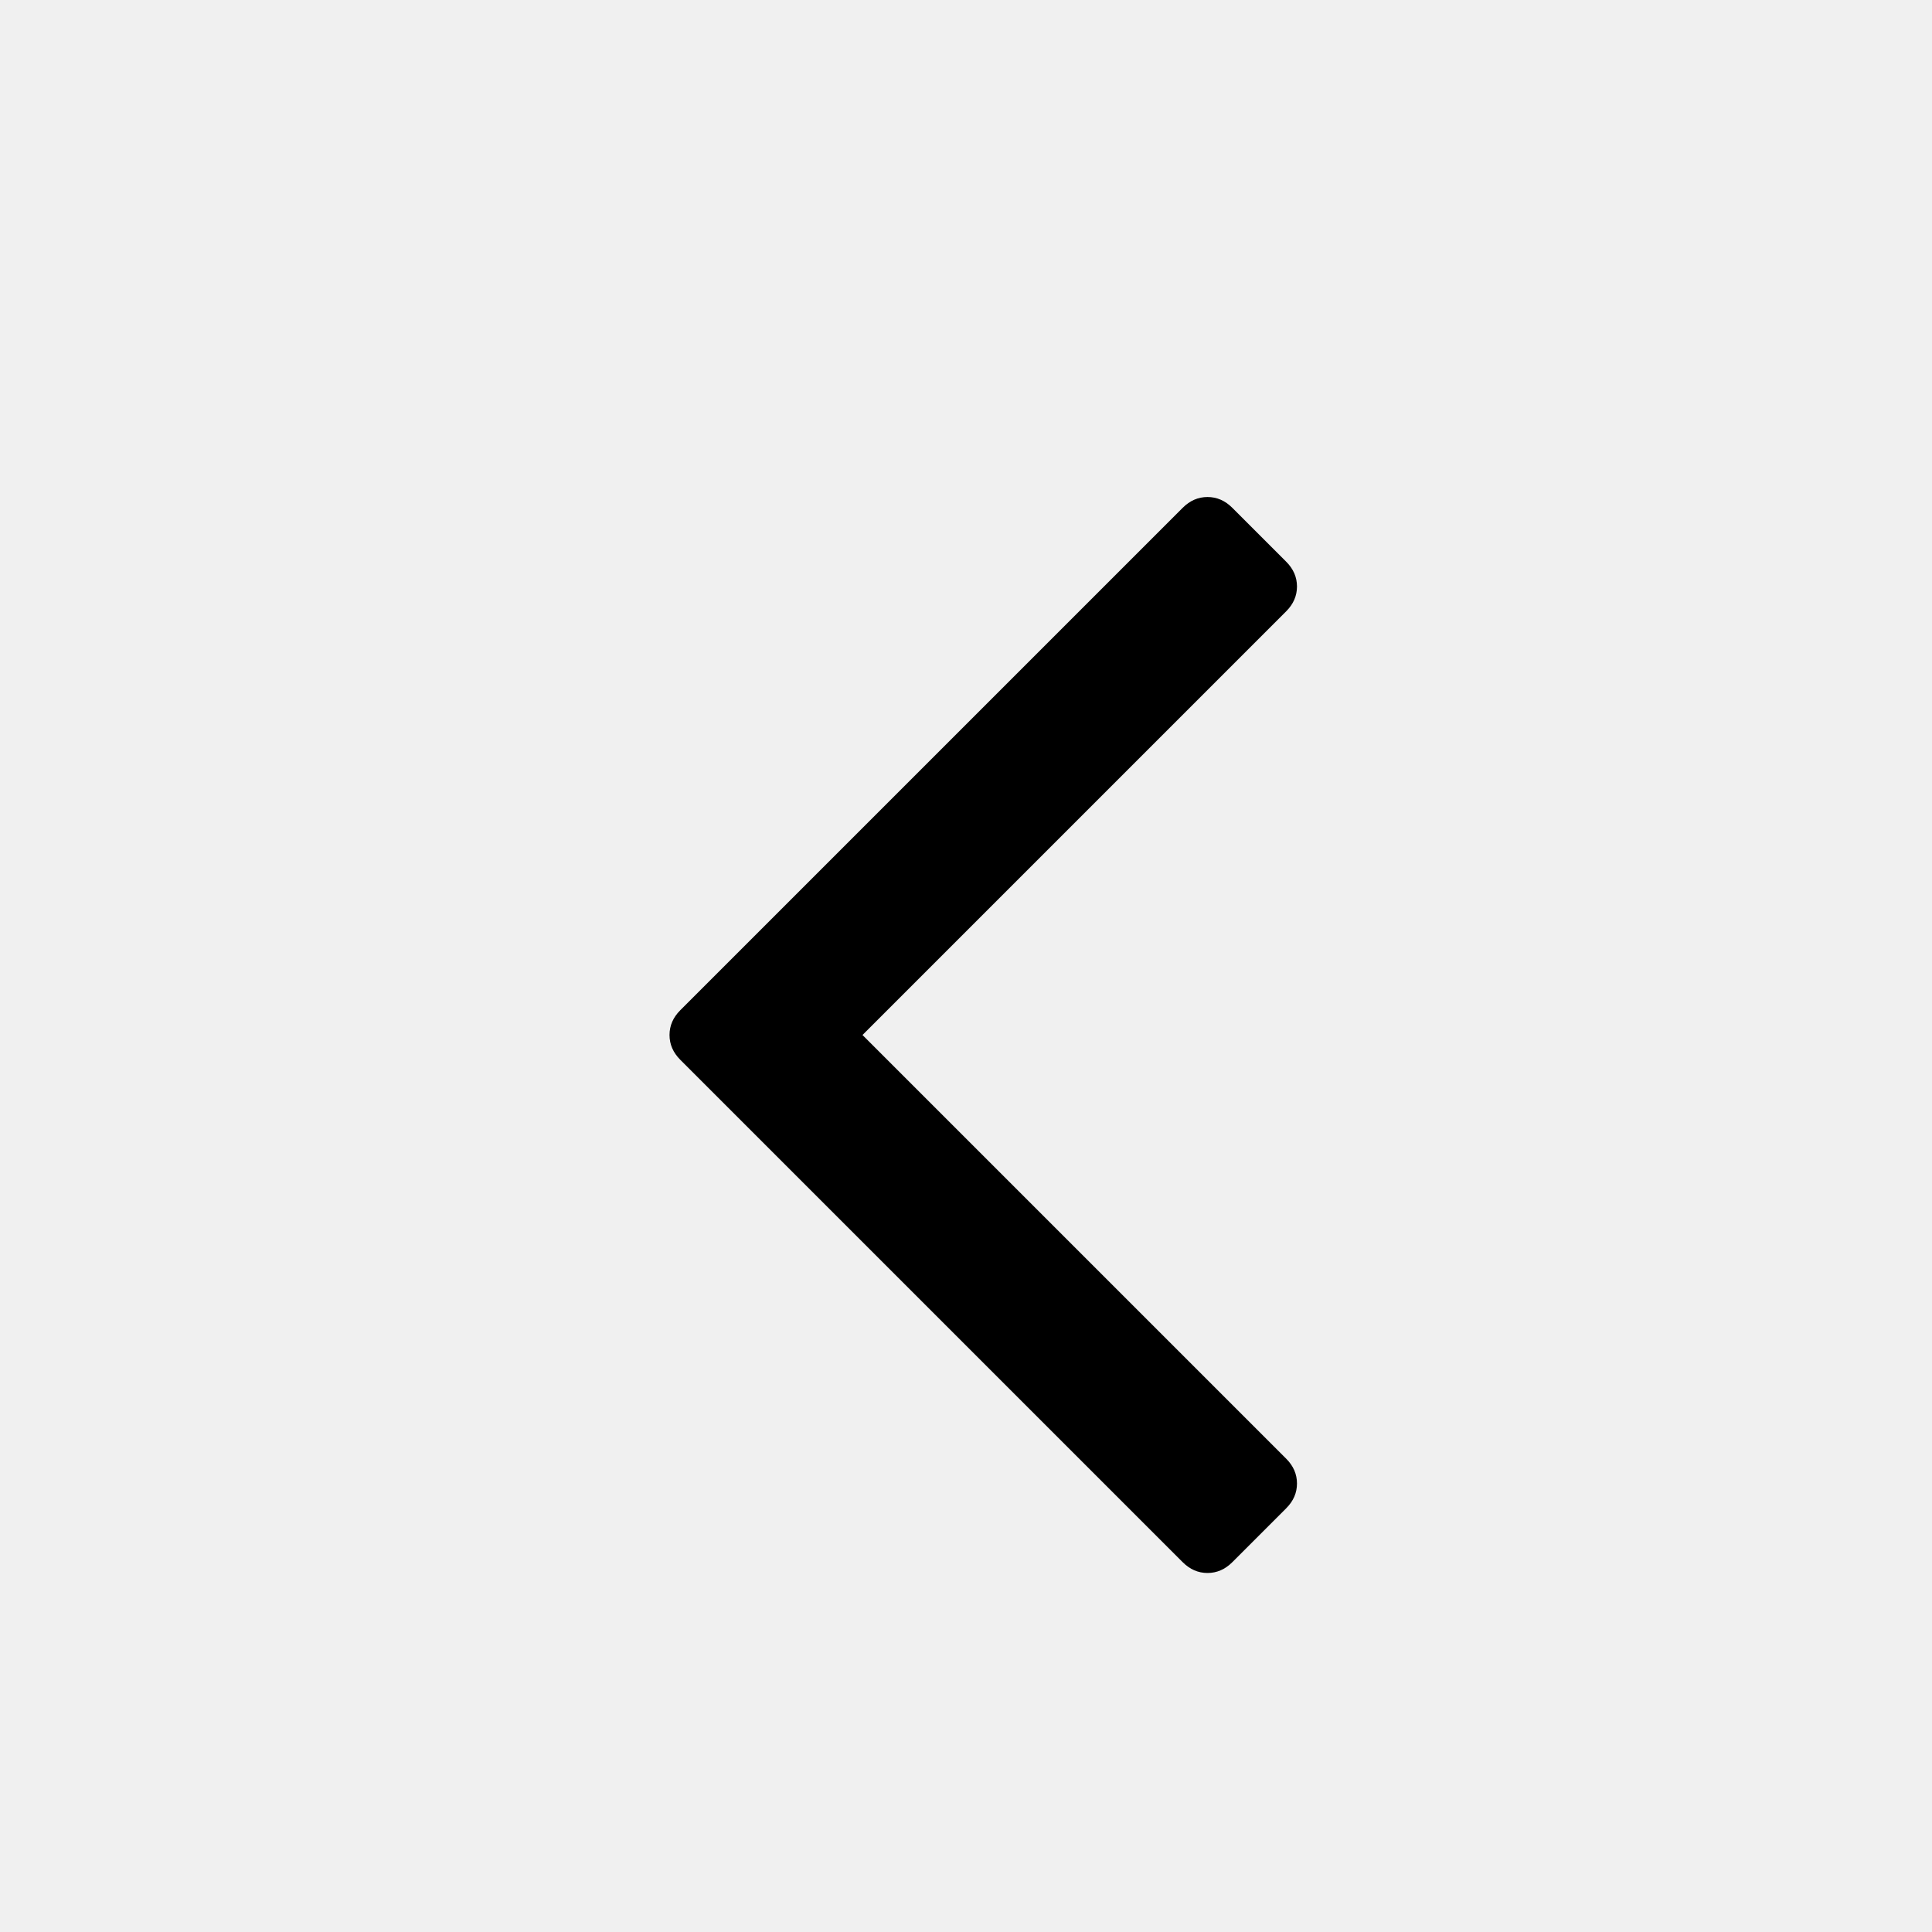
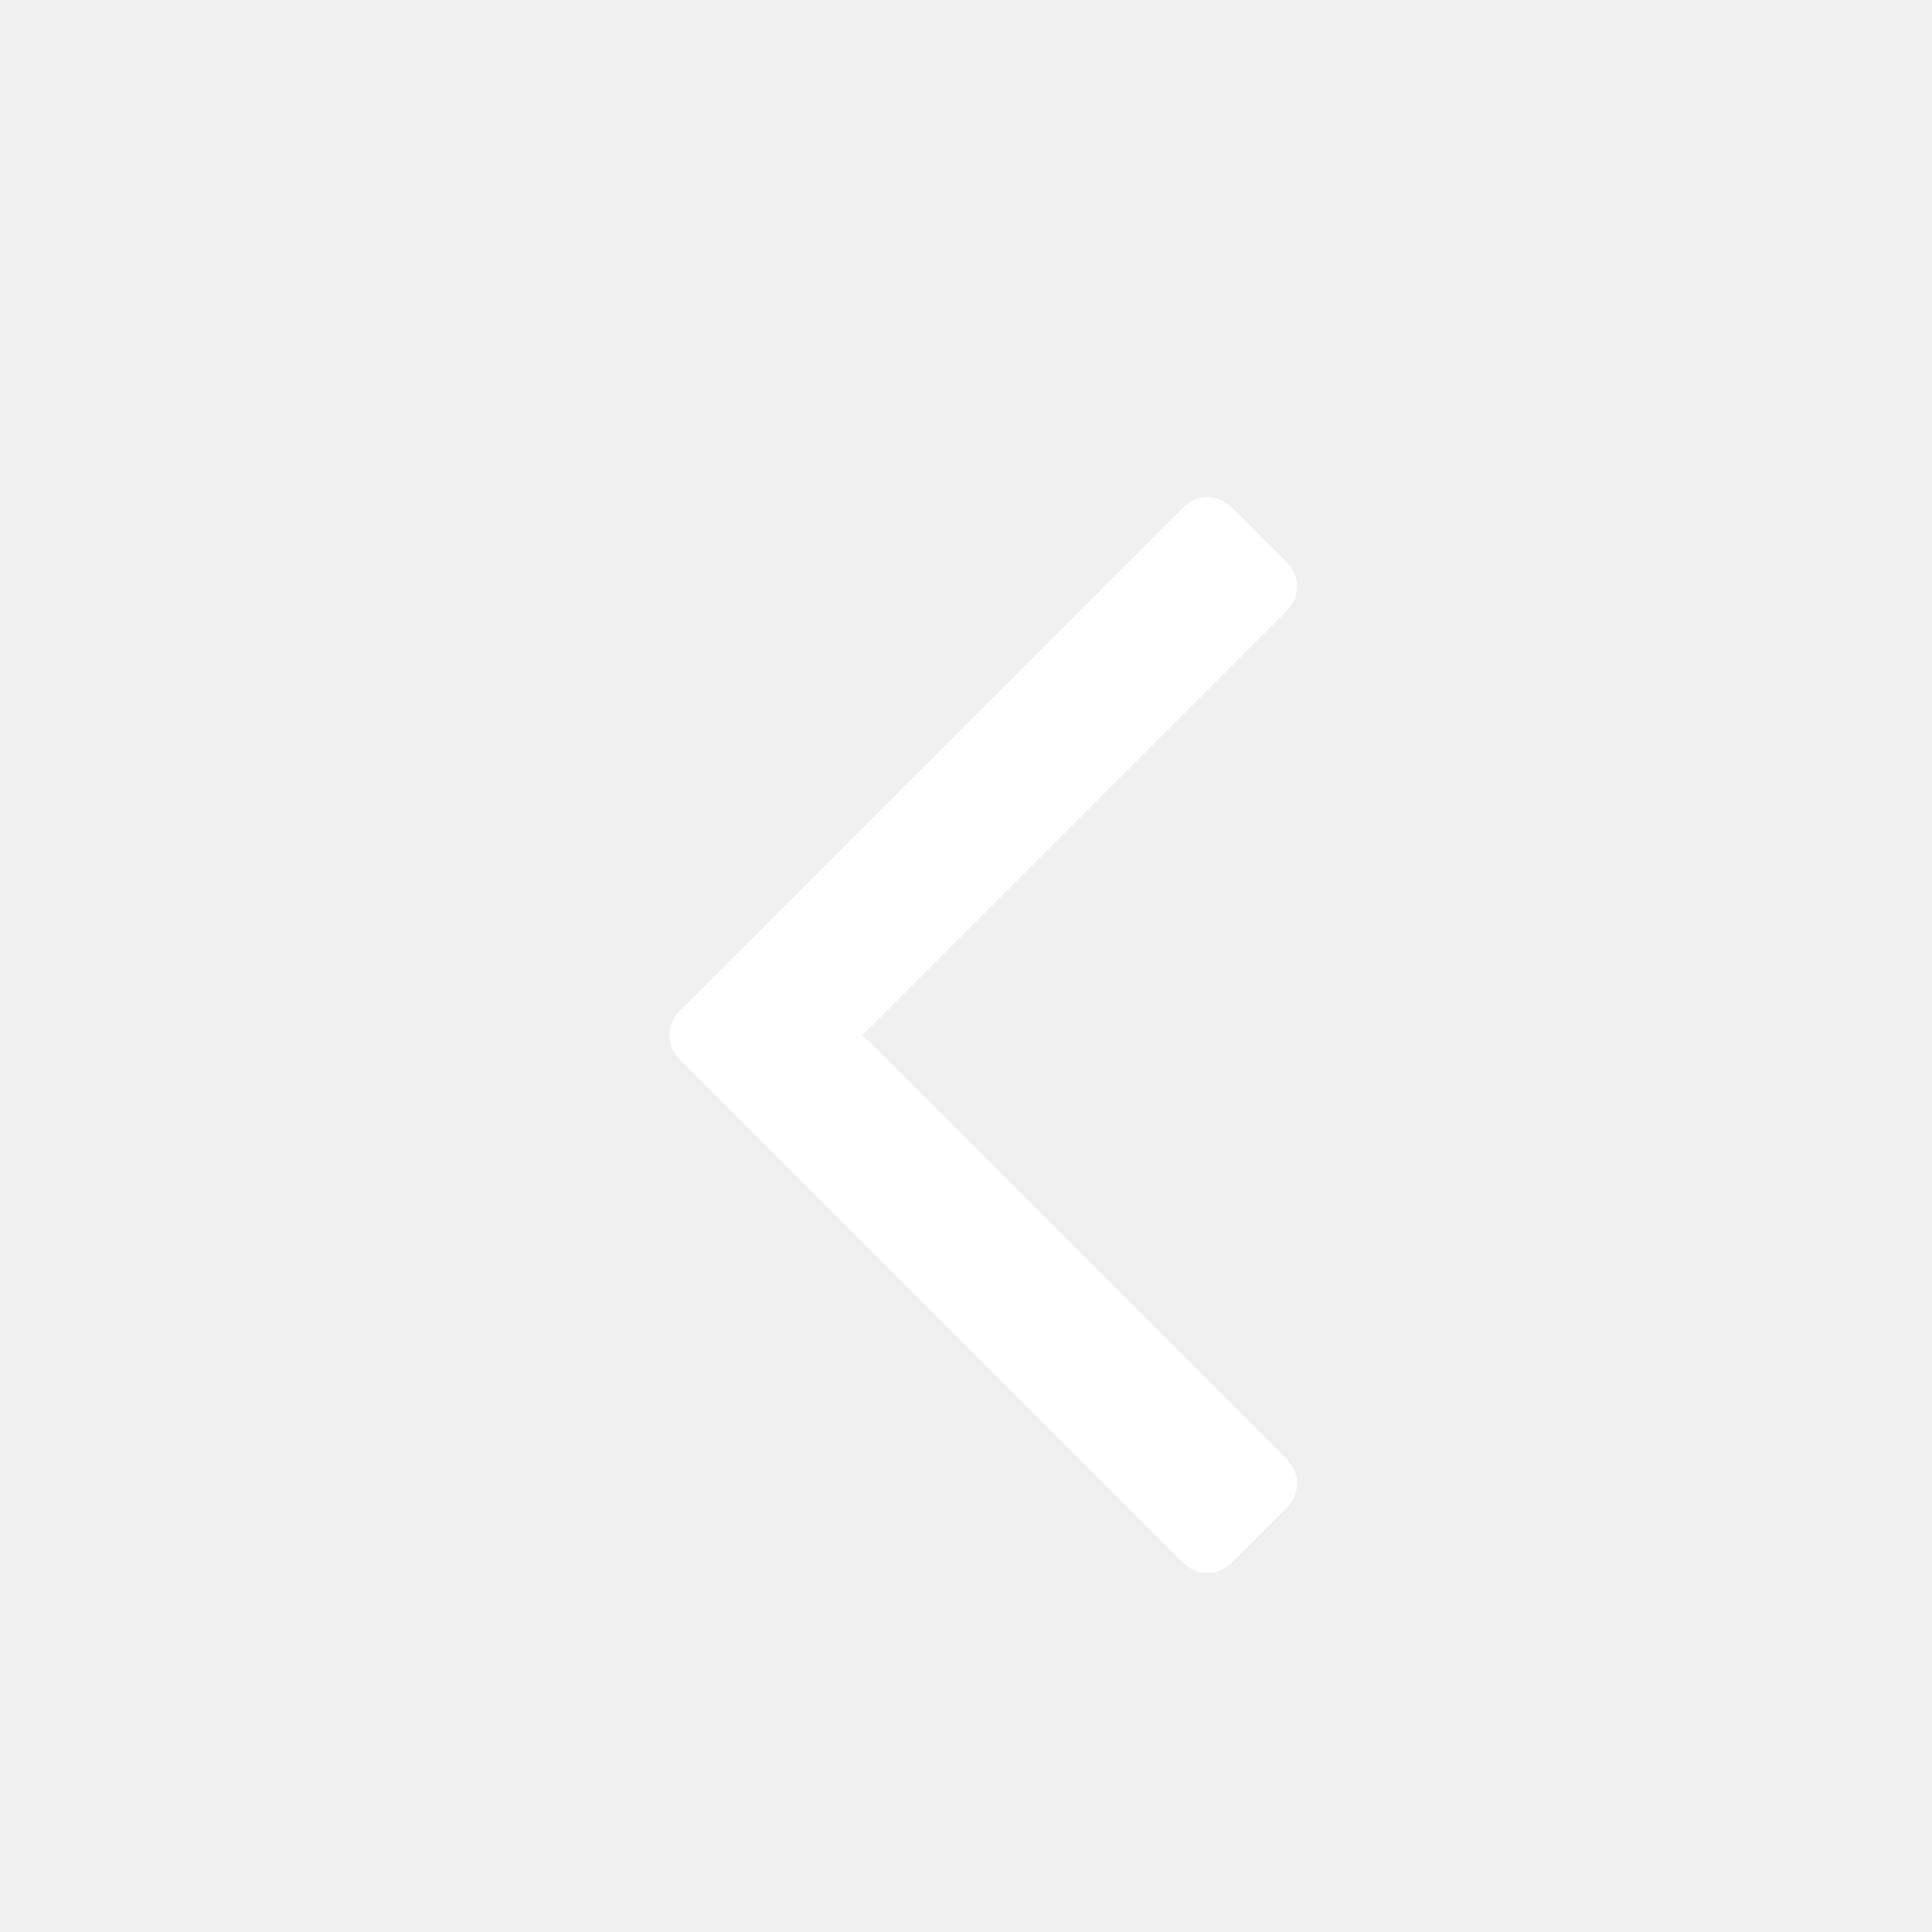
<svg xmlns="http://www.w3.org/2000/svg" width="100%" height="100%" viewBox="0 0 1792 1792">
-   <path d="M1203 544q0 13-10 23l-393 393 393 393q10 10 10 23t-10 23l-50 50q-10 10-23 10t-23-10l-466-466q-10-10-10-23t10-23l466-466q10-10 23-10t23 10l50 50q10 10 10 23z" />
+   <path fill="#fff" d="M1203 544q0 13-10 23l-393 393 393 393q10 10 10 23t-10 23l-50 50q-10 10-23 10t-23-10l-466-466q-10-10-10-23t10-23l466-466q10-10 23-10t23 10l50 50q10 10 10 23z" />
</svg>
